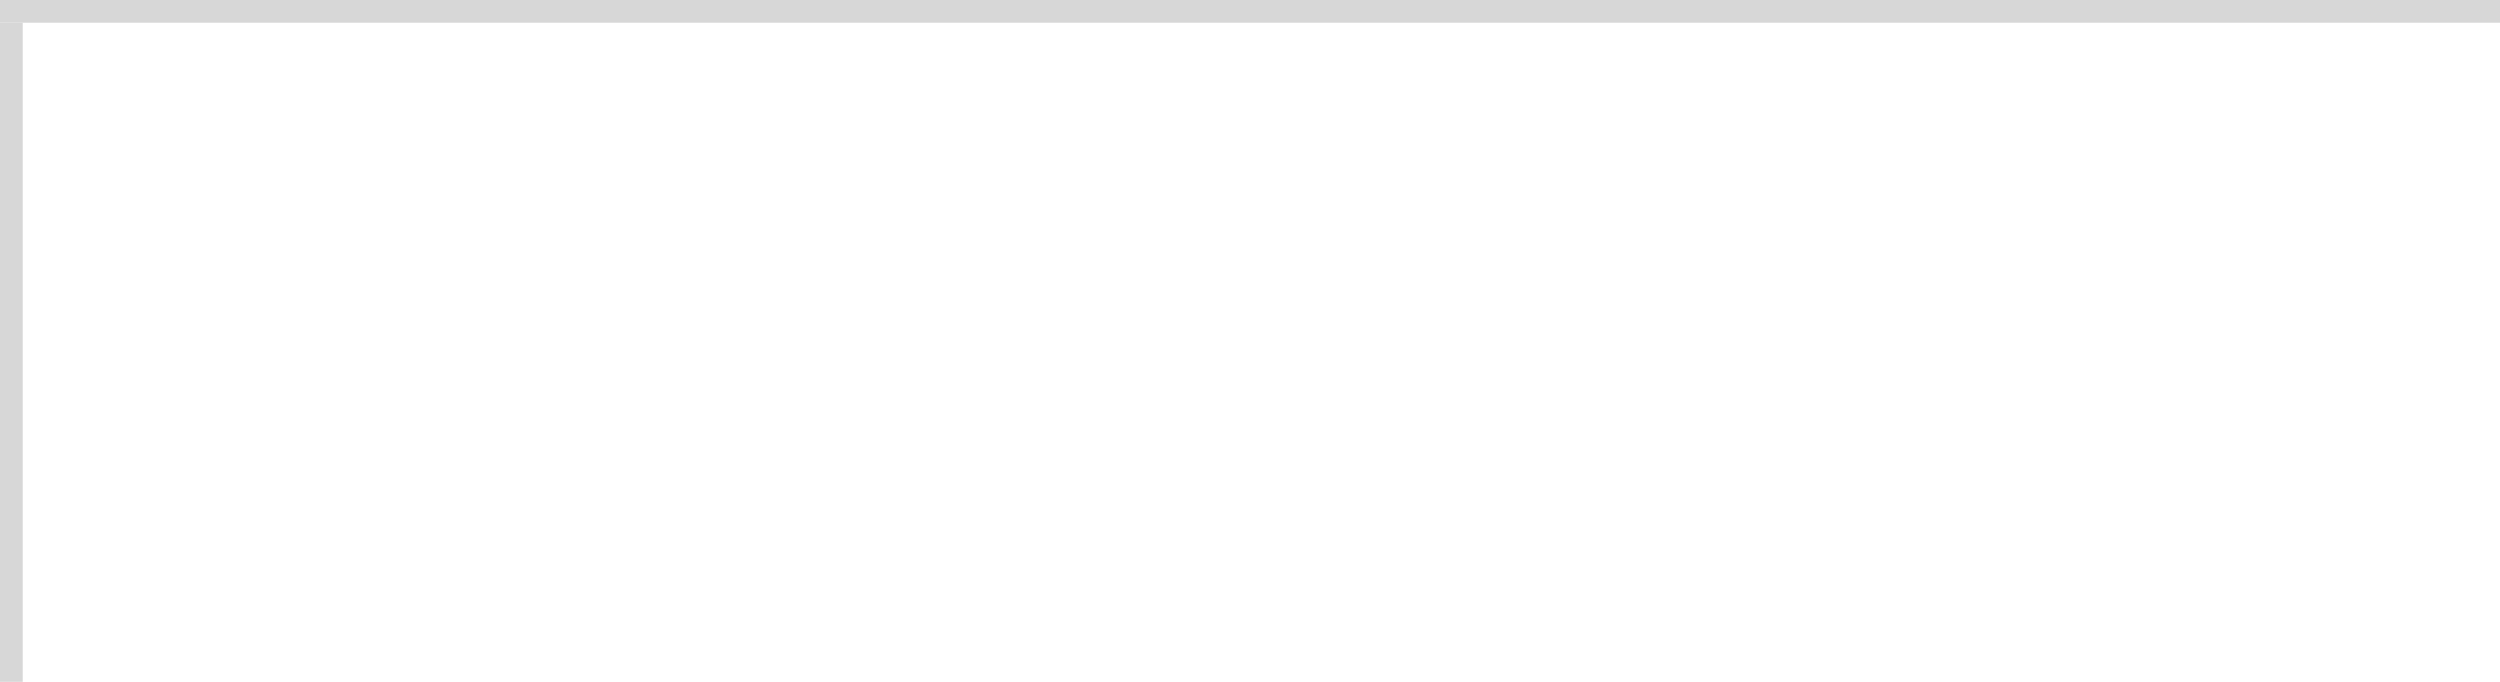
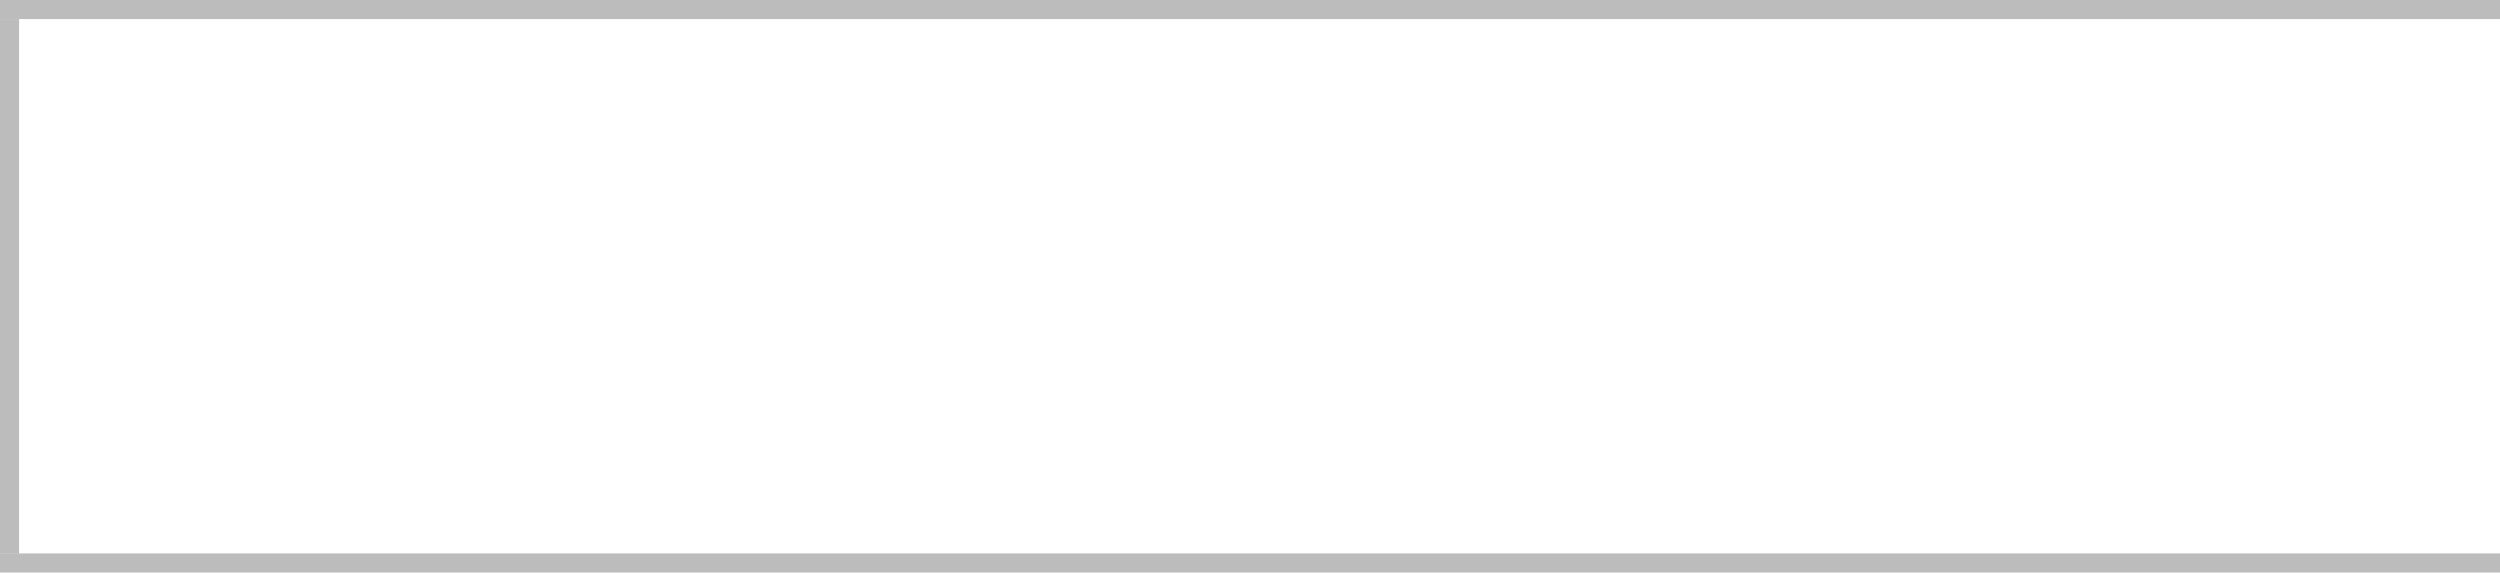
- <svg xmlns="http://www.w3.org/2000/svg" version="1.1" width="110px" height="30px" viewBox="0 40 110 30">
-   <path d="M 1 1  L 110 1  L 110 30  L 1 30  L 1 1  Z " fill-rule="nonzero" fill="rgba(255, 255, 255, 1)" stroke="none" transform="matrix(1 0 0 1 0 40 )" class="fill" />
-   <path d="M 0.5 1  L 0.5 30  " stroke-width="1" stroke-dasharray="0" stroke="rgba(215, 215, 215, 1)" fill="none" transform="matrix(1 0 0 1 0 40 )" class="stroke" />
-   <path d="M 0 0.5  L 110 0.5  " stroke-width="1" stroke-dasharray="0" stroke="rgba(215, 215, 215, 1)" fill="none" transform="matrix(1 0 0 1 0 40 )" class="stroke" />
+ <svg xmlns="http://www.w3.org/2000/svg" version="1.1" width="131px" height="30px" viewBox="262 30 131 30">
+   <path d="M 1 1  L 131 1  L 131 29  L 1 29  L 1 1  Z " fill-rule="nonzero" fill="rgba(255, 255, 255, 1)" stroke="none" transform="matrix(1 0 0 1 262 30 )" class="fill" />
+   <path d="M 0.5 1  L 0.5 29  " stroke-width="1" stroke-dasharray="0" stroke="rgba(121, 121, 121, 0.498)" fill="none" transform="matrix(1 0 0 1 262 30 )" class="stroke" />
+   <path d="M 0 0.5  L 131 0.5  " stroke-width="1" stroke-dasharray="0" stroke="rgba(121, 121, 121, 0.498)" fill="none" transform="matrix(1 0 0 1 262 30 )" class="stroke" />
+   <path d="M 0 29.5  L 131 29.5  " stroke-width="1" stroke-dasharray="0" stroke="rgba(121, 121, 121, 0.498)" fill="none" transform="matrix(1 0 0 1 262 30 )" class="stroke" />
</svg>
